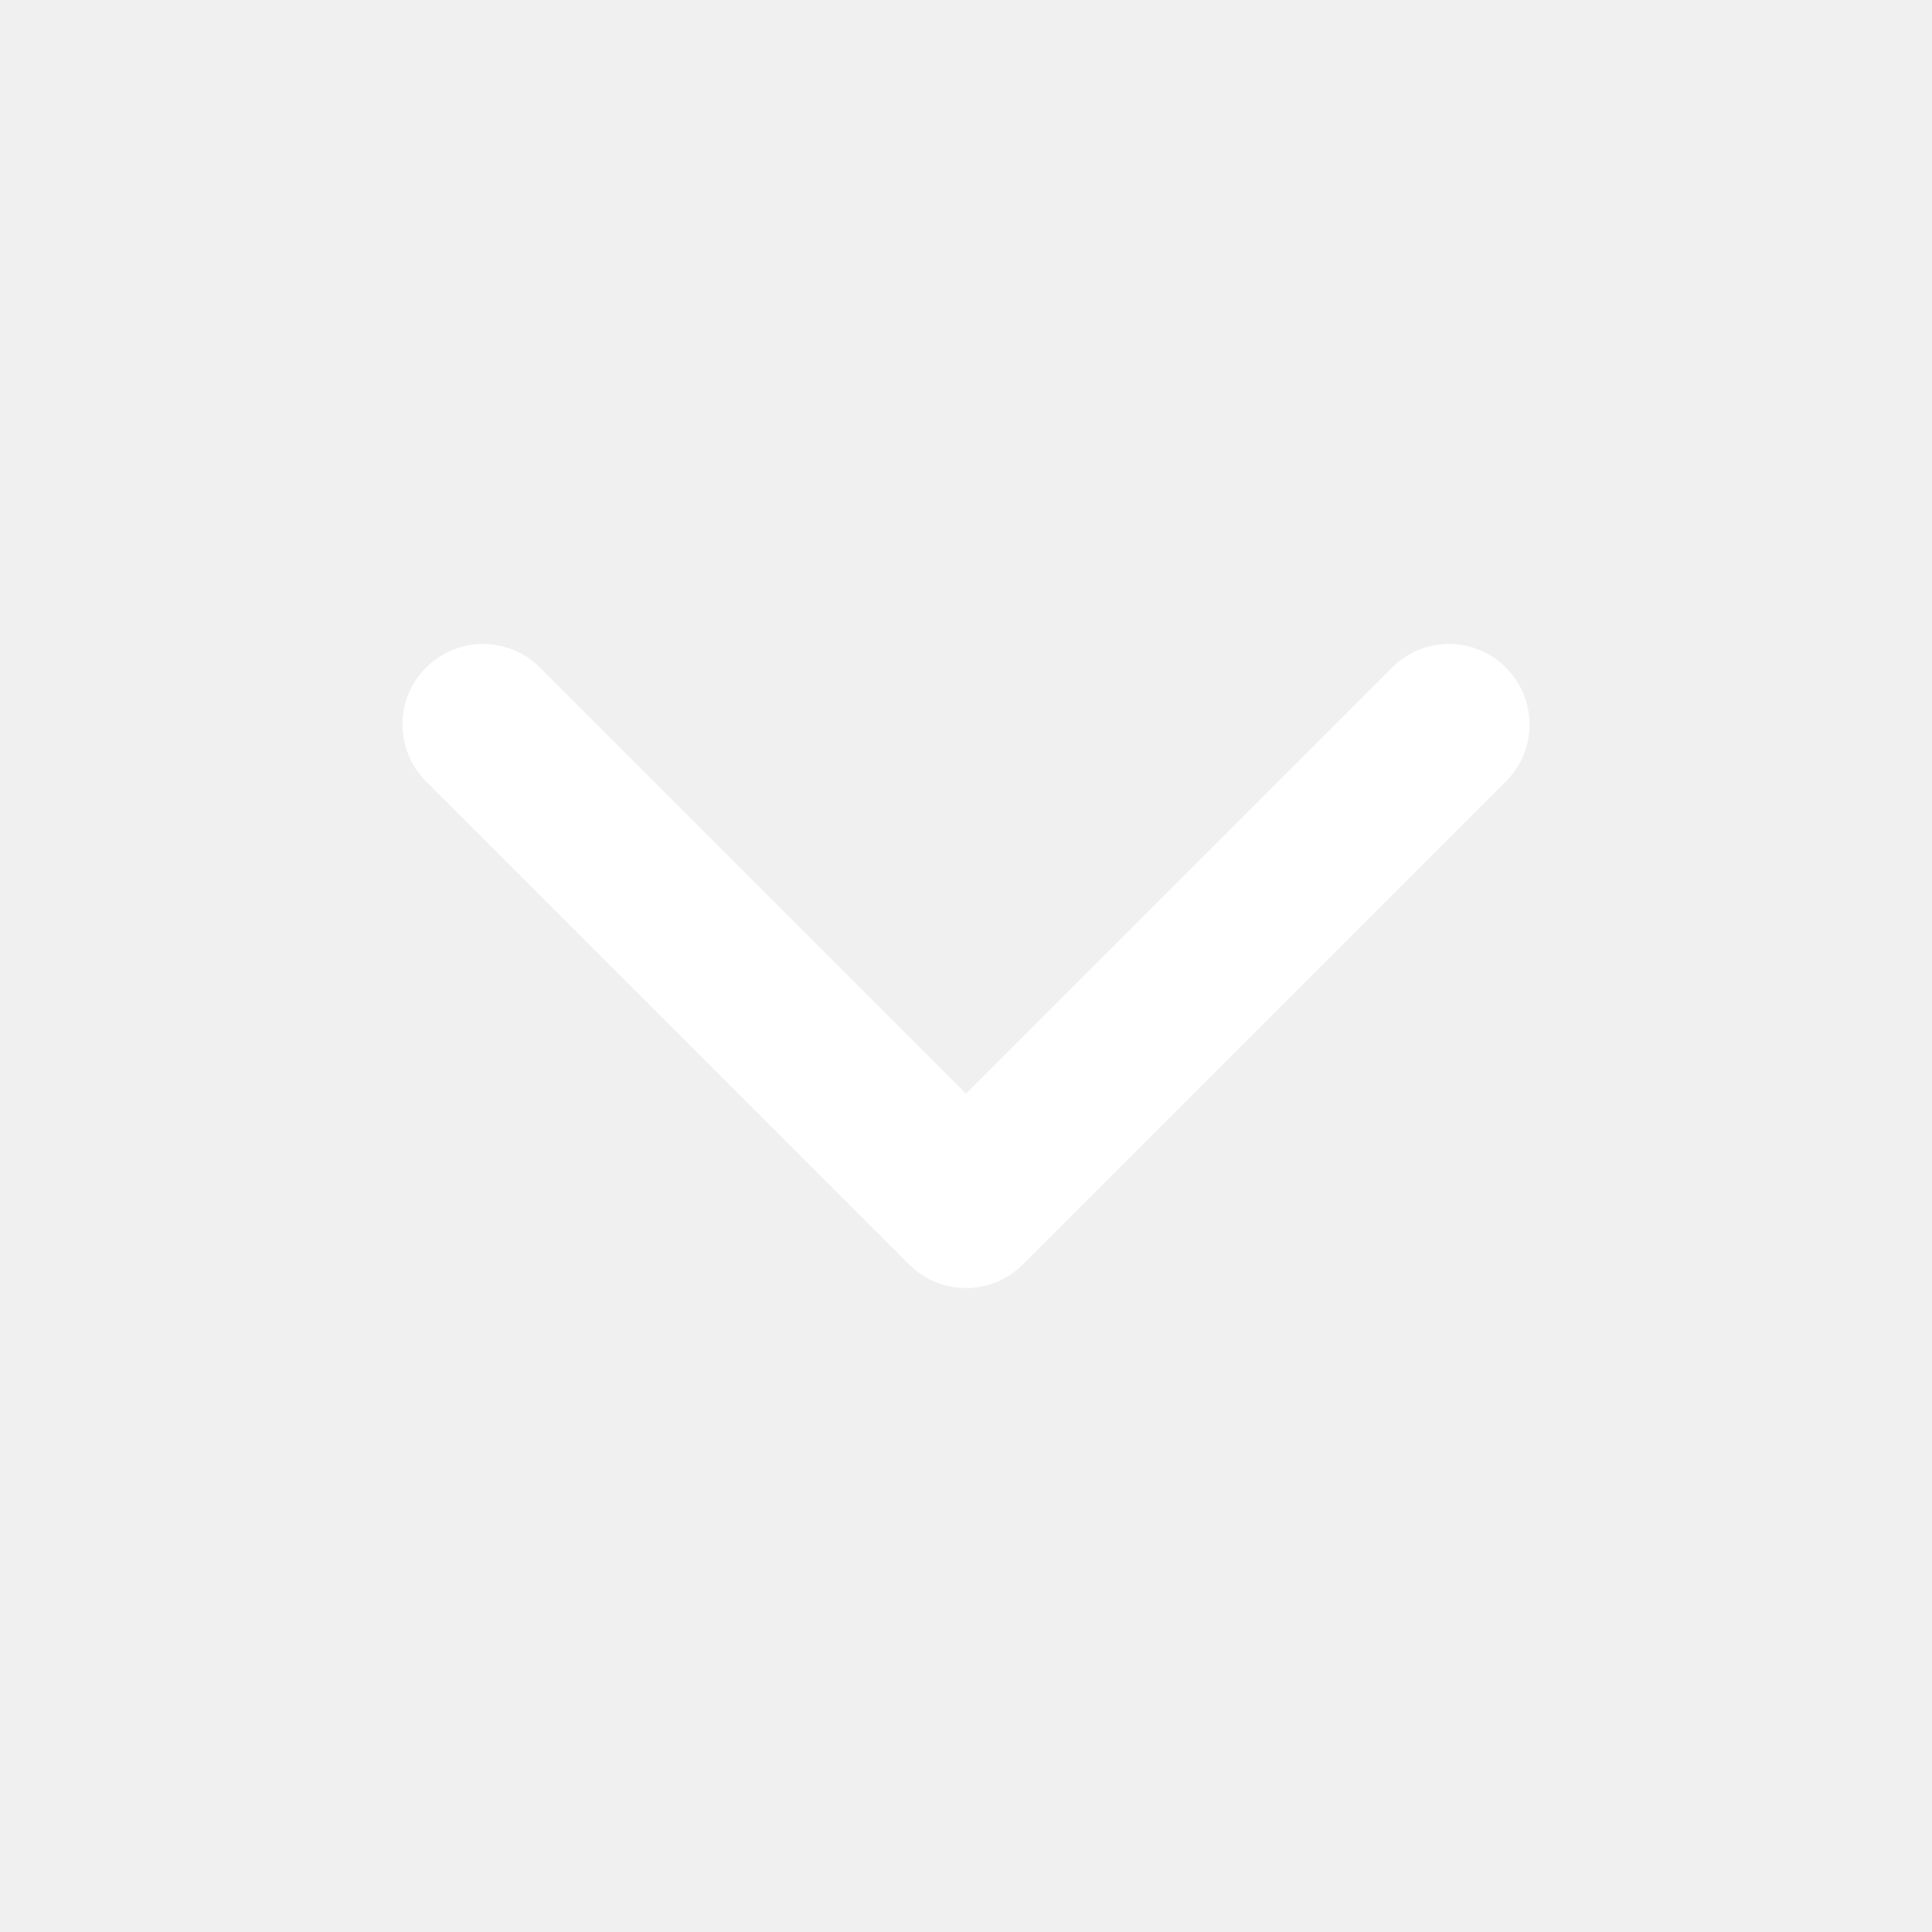
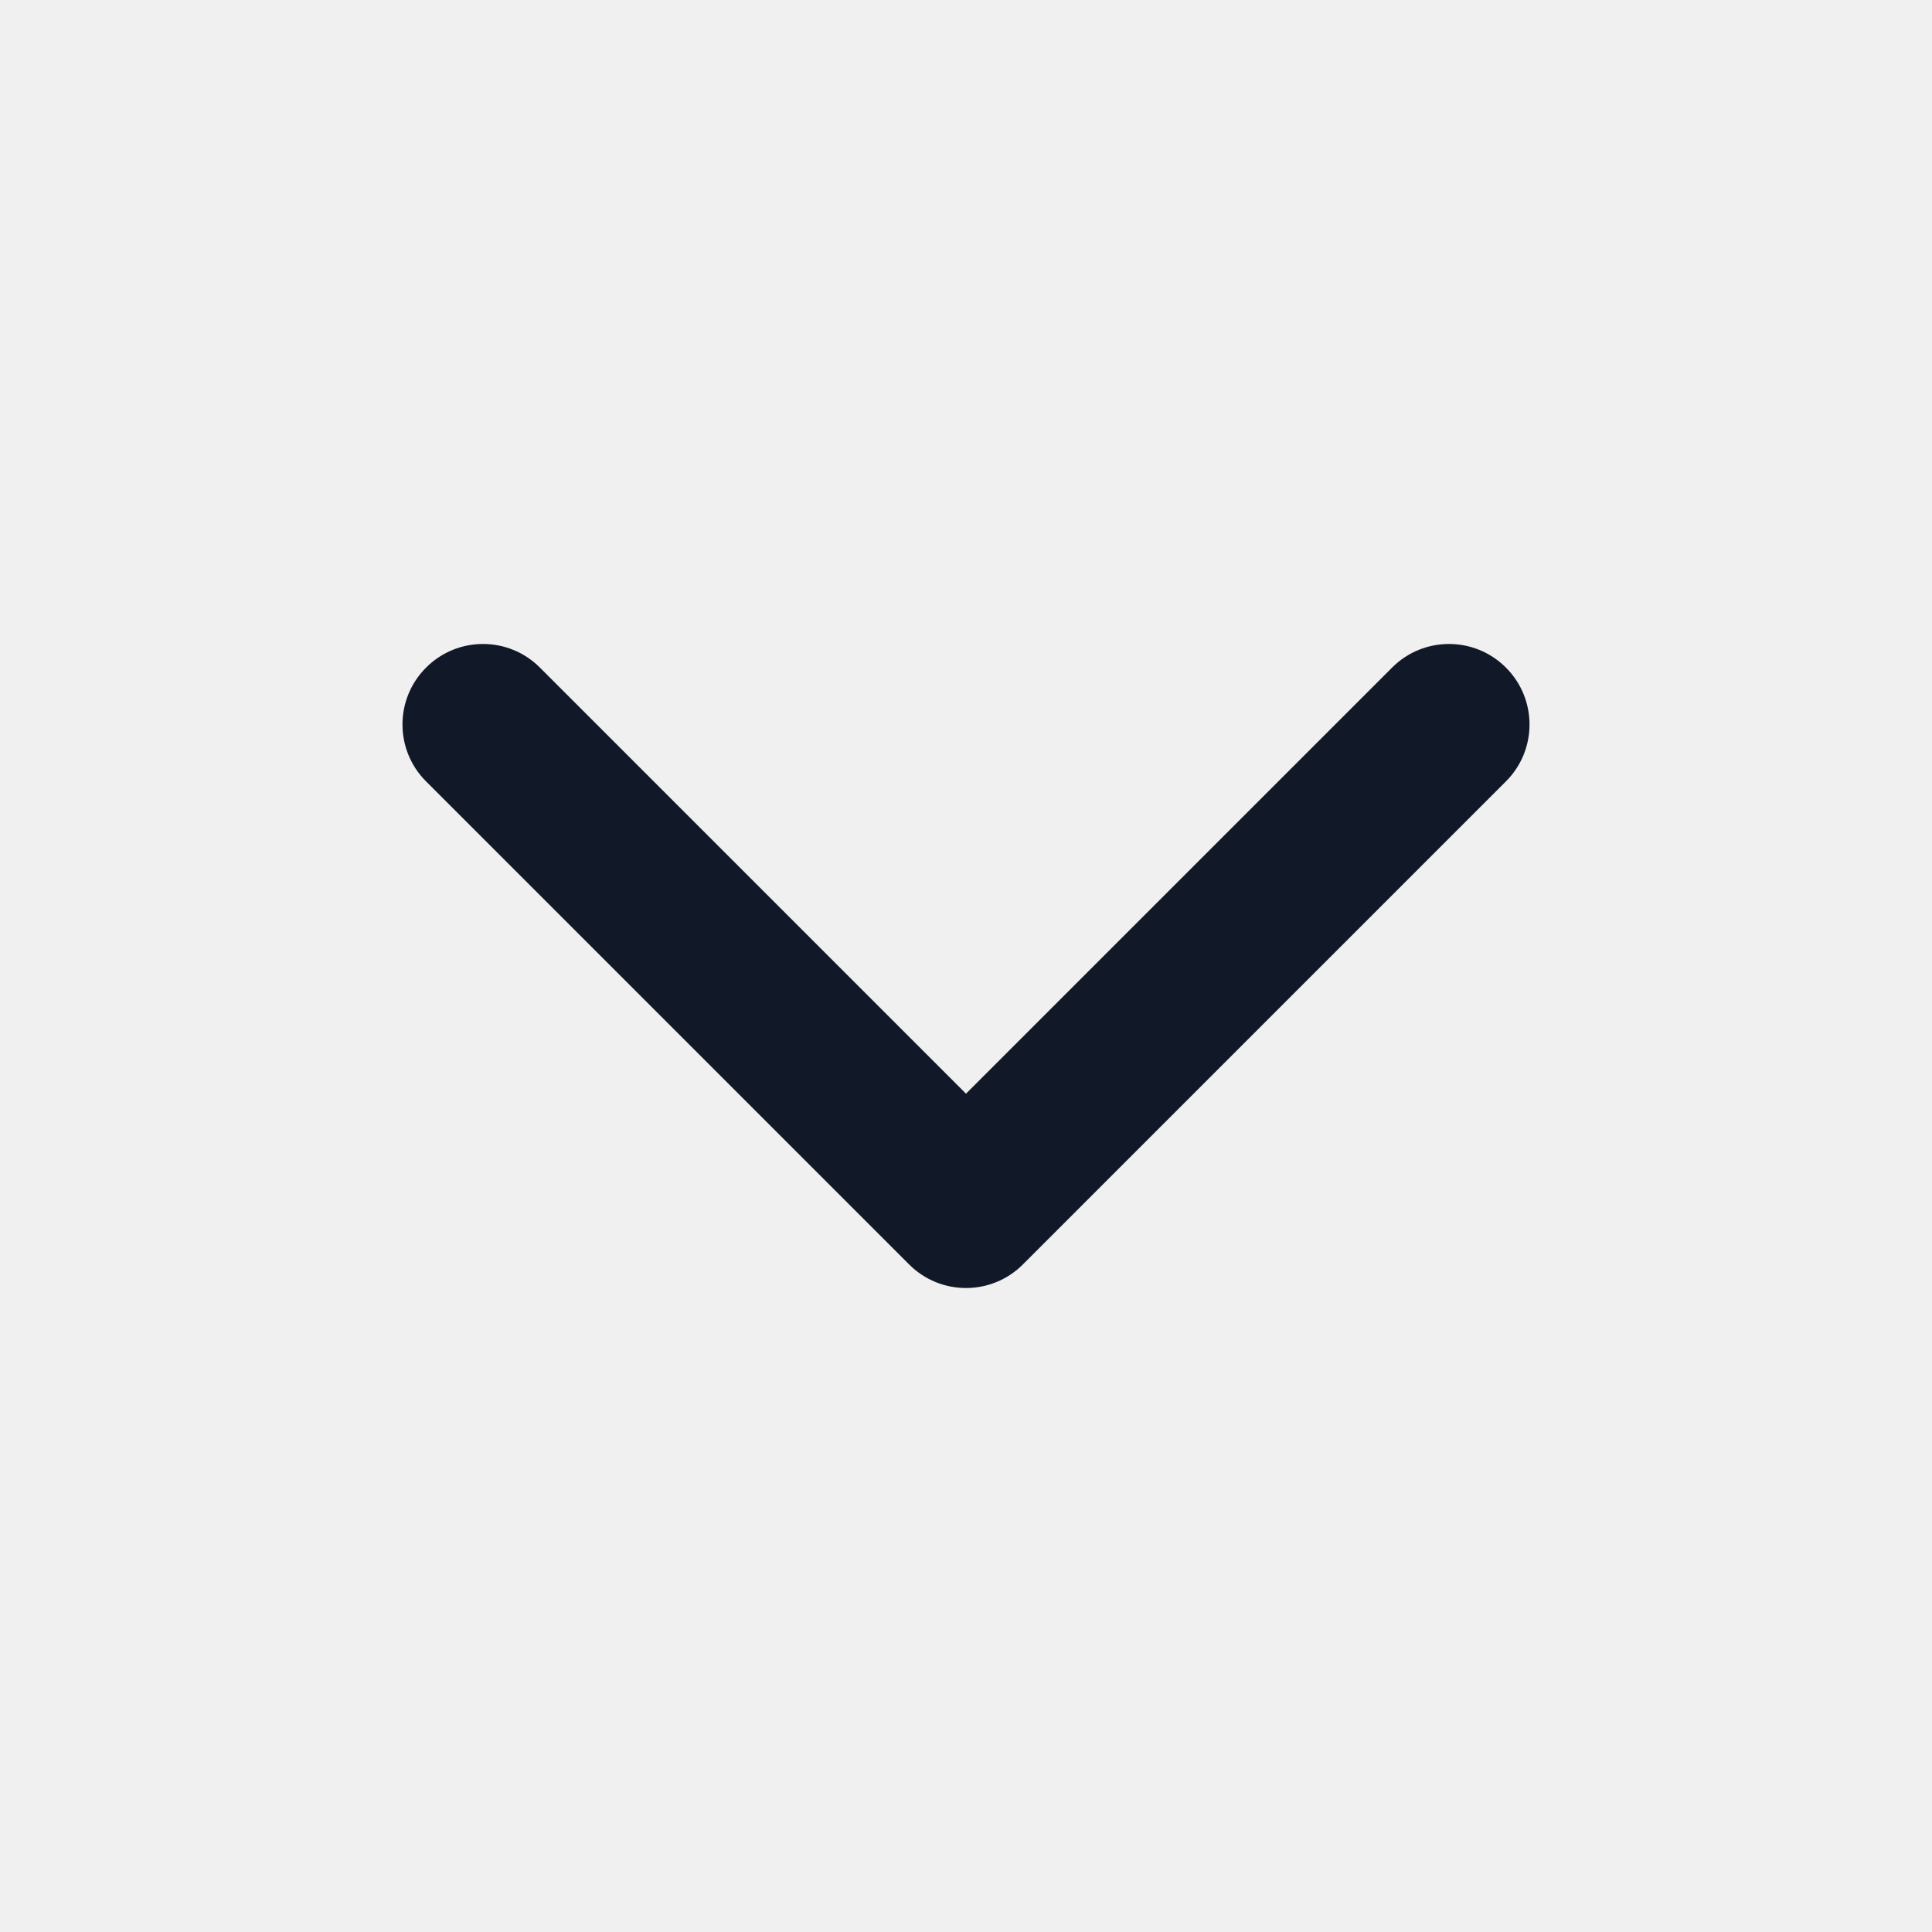
<svg xmlns="http://www.w3.org/2000/svg" width="24" height="24" viewBox="0 0 24 24" fill="none">
-   <path fill-rule="evenodd" clip-rule="evenodd" d="M18.707 8.293C19.098 8.683 19.098 9.317 18.707 9.707L12.707 15.707C12.317 16.098 11.683 16.098 11.293 15.707L5.293 9.707C4.902 9.317 4.902 8.683 5.293 8.293C5.683 7.902 6.317 7.902 6.707 8.293L12 13.586L17.293 8.293C17.683 7.902 18.317 7.902 18.707 8.293Z" fill="white" />
+   <path fill-rule="evenodd" clip-rule="evenodd" d="M18.707 8.293C19.098 8.683 19.098 9.317 18.707 9.707L12.707 15.707C12.317 16.098 11.683 16.098 11.293 15.707L5.293 9.707C4.902 9.317 4.902 8.683 5.293 8.293C5.683 7.902 6.317 7.902 6.707 8.293L12 13.586L17.293 8.293C17.683 7.902 18.317 7.902 18.707 8.293Z" fill="#111827" />
</svg>
